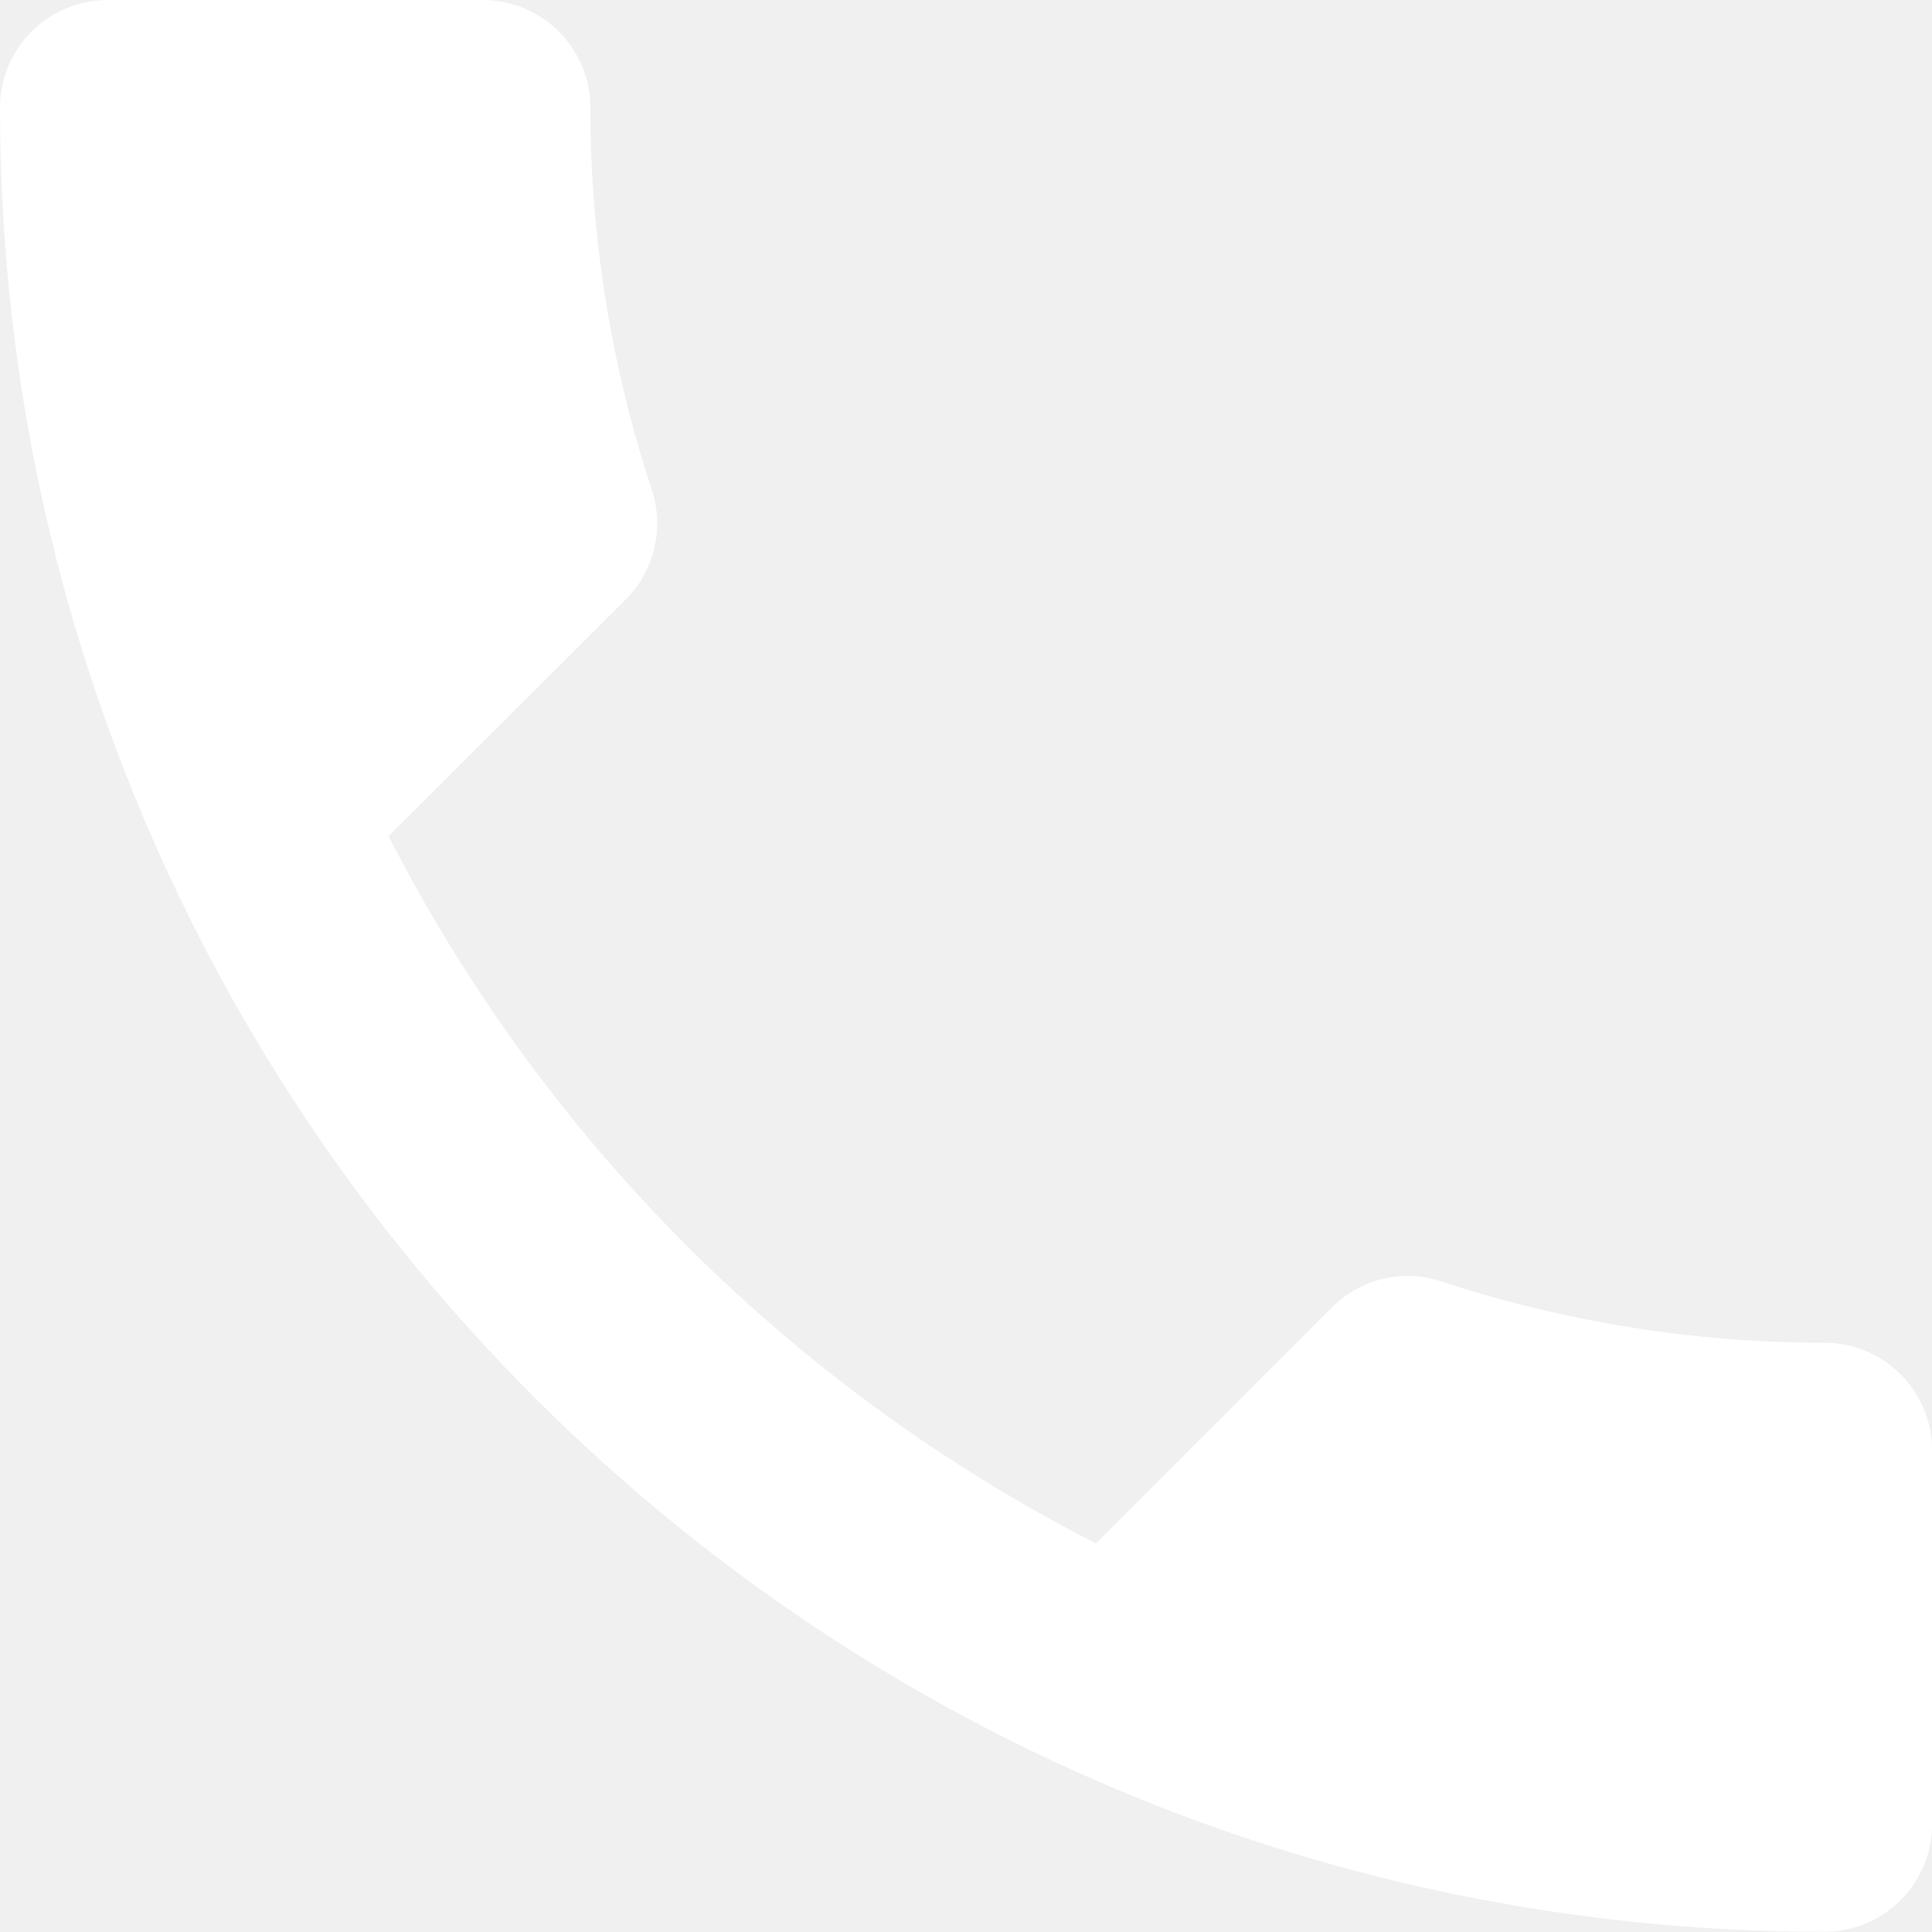
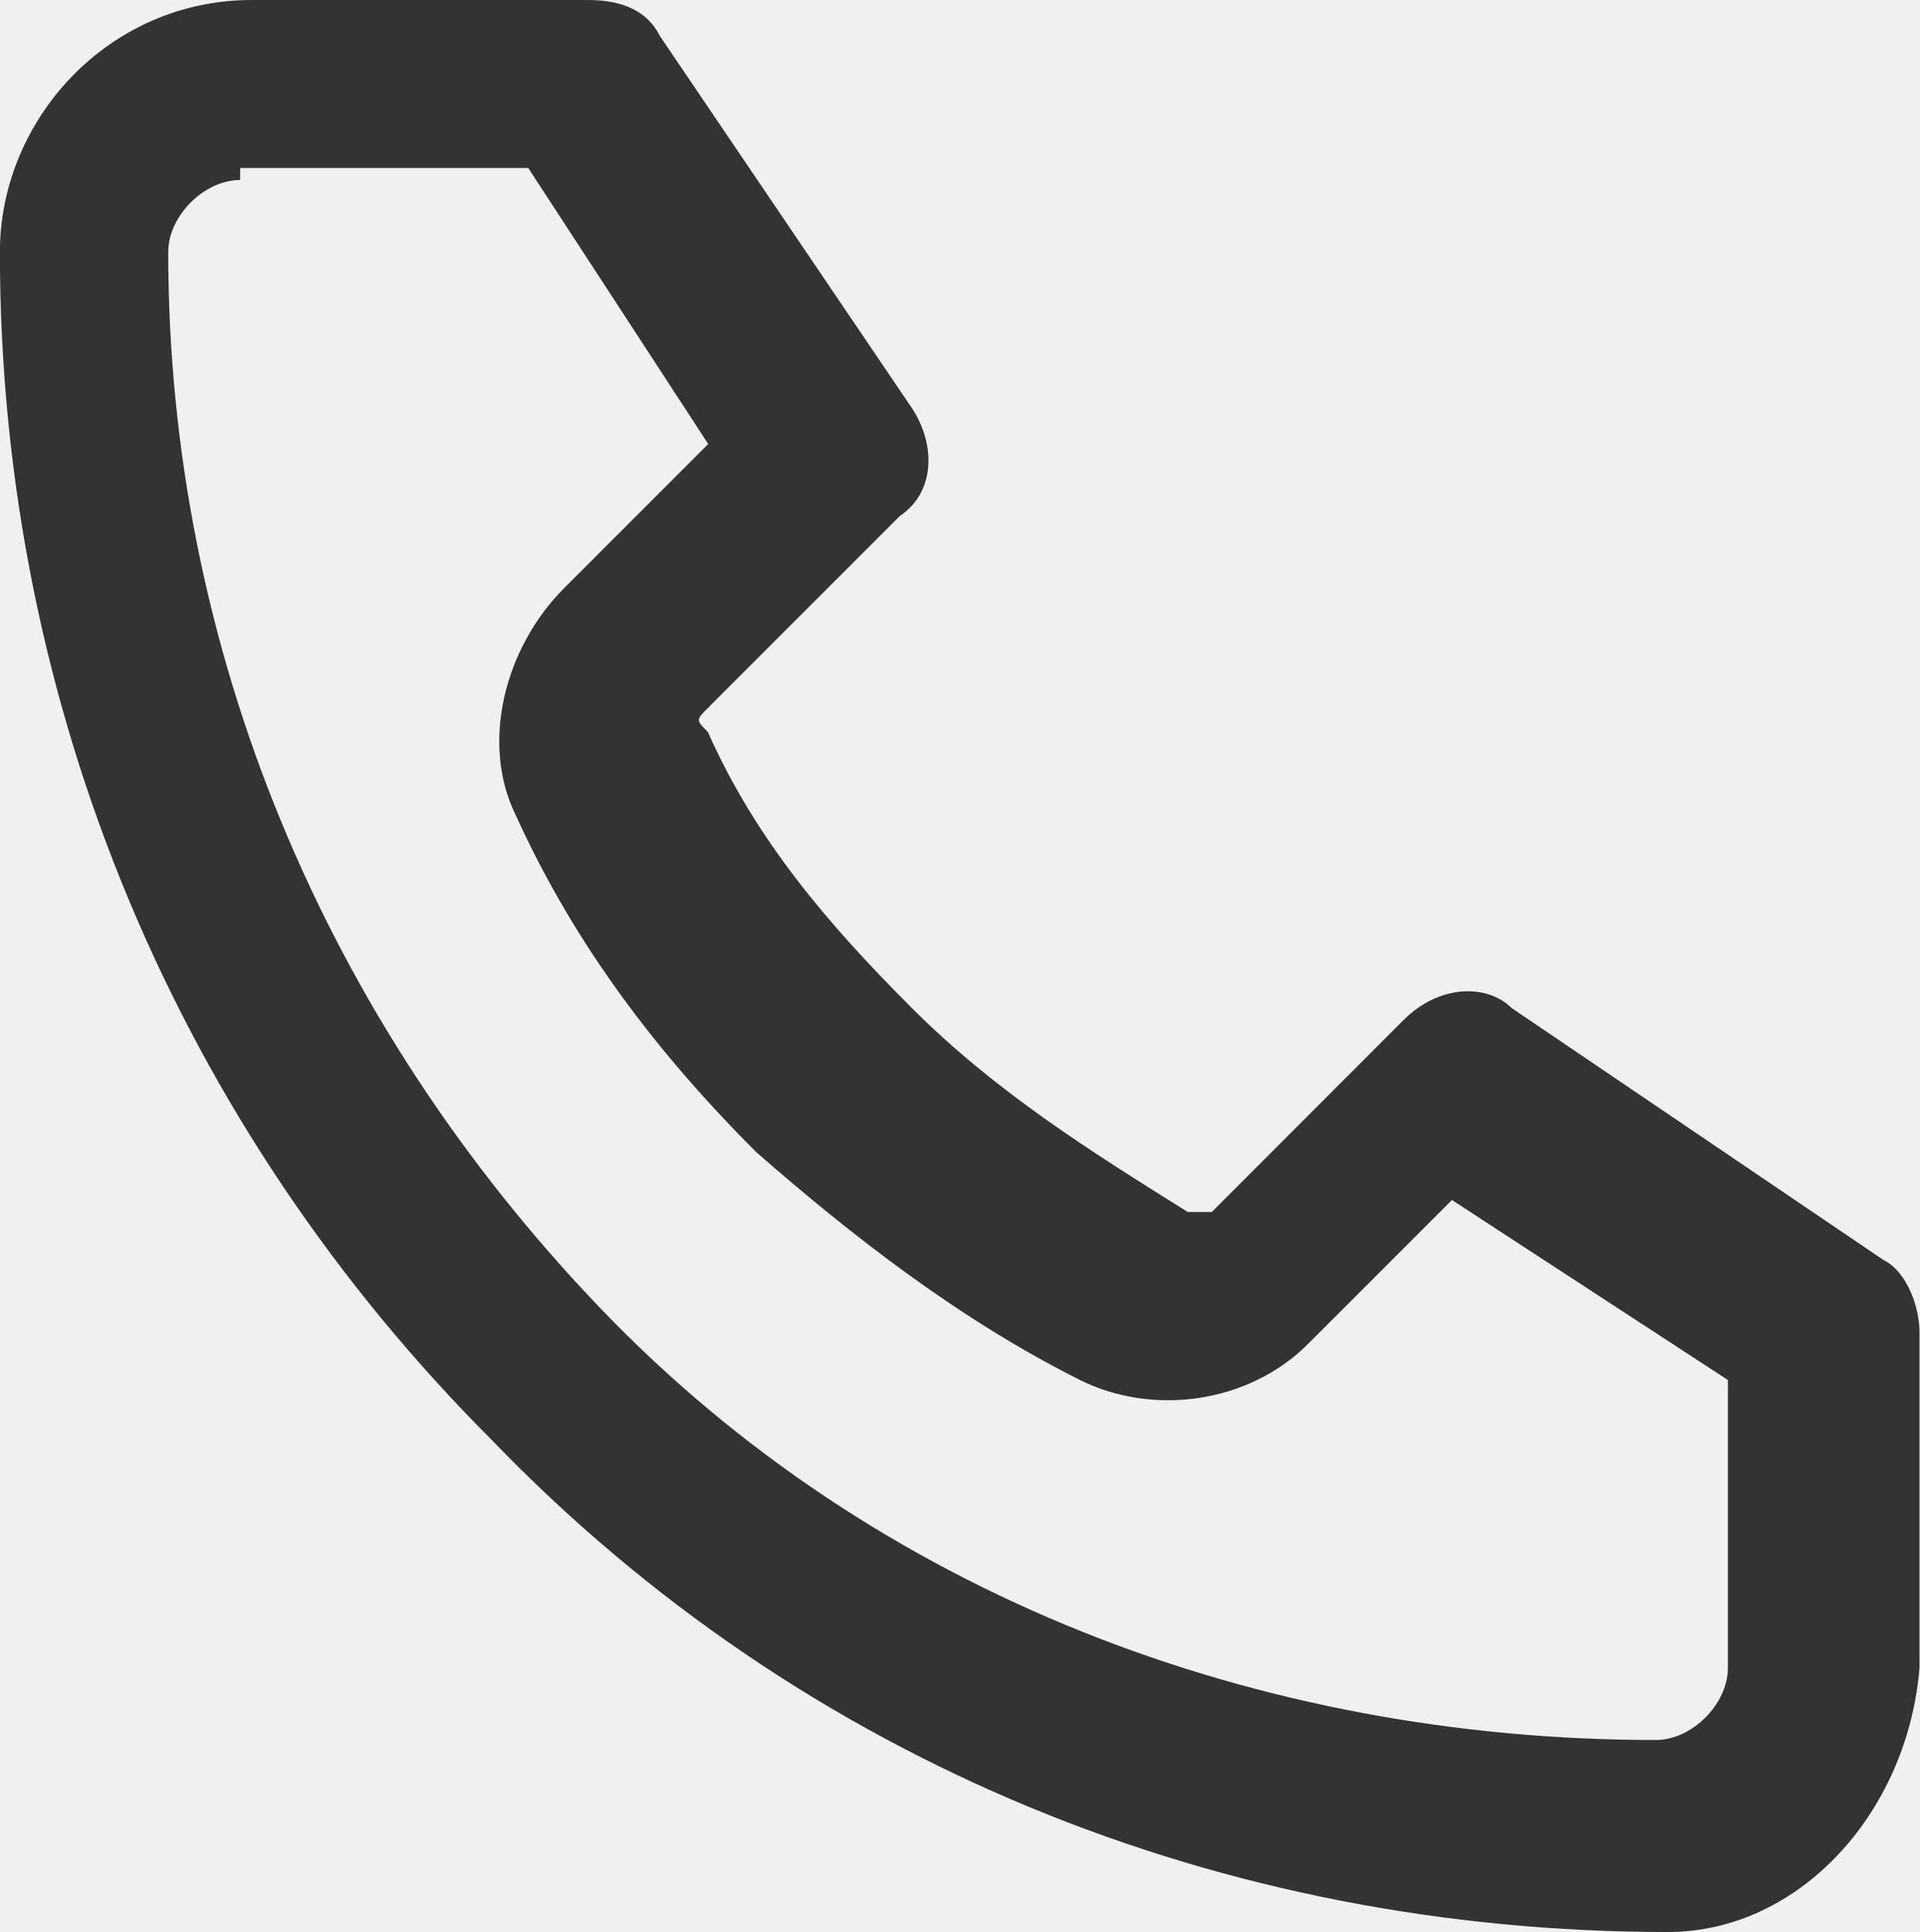
- <svg xmlns="http://www.w3.org/2000/svg" width="16" height="16" viewBox="0 0 16 16">
-   <path id="ic_call_24px" d="M6.218,9.924a13.465,13.465,0,0,0,5.858,5.858l1.956-1.956a.884.884,0,0,1,.907-.213,10.14,10.14,0,0,0,3.173.507.892.892,0,0,1,.889.889v3.1a.892.892,0,0,1-.889.889A15.11,15.11,0,0,1,3,3.889.892.892,0,0,1,3.889,3H7a.892.892,0,0,1,.889.889A10.1,10.1,0,0,0,8.4,7.062a.892.892,0,0,1-.222.907Z" transform="translate(-3 -3)" fill="#fff" />
+ <svg xmlns="http://www.w3.org/2000/svg" width="16" height="16.1" viewBox="22733.299 -164.3 16 16.1">
+   <path d="M22747.2-148.2c-3.7 0-7.2-1.4-9.802-4.1-2.6-2.6-4.1-6.1-4.1-9.9 0-1.1.901-2.1 2.1-2.1h2.801c.301 0 .5.1.6.3l2.1 3.1c.199.3.199.7-.1.9l-1.6 1.6c-.1.1-.1.1 0 .2.4.9 1 1.6 1.7 2.3.699.7 1.5 1.2 2.3 1.7h.2l1.599-1.6c.3-.3.7-.3.9-.1l3.1 2.1c.2.1.3.4.3.6v2.8c-.099 1.2-.997 2.2-2.099 2.2Zm-11.9-14.6c-.3 0-.599.3-.599.6 0 3.3 1.301 6.4 3.6 8.8 2.299 2.4 5.5 3.6 8.8 3.6.301 0 .6-.3.6-.6v-2.4l-2.3-1.5-1.2 1.2c-.5.5-1.3.6-1.9.3-1-.5-1.9-1.2-2.7-1.9-.8-.8-1.5-1.7-2-2.8-.3-.6-.099-1.4.401-1.9l1.2-1.2-1.5-2.3h-2.401Z" fill="#333" fill-rule="evenodd" data-name="Path 4789" />
</svg>
